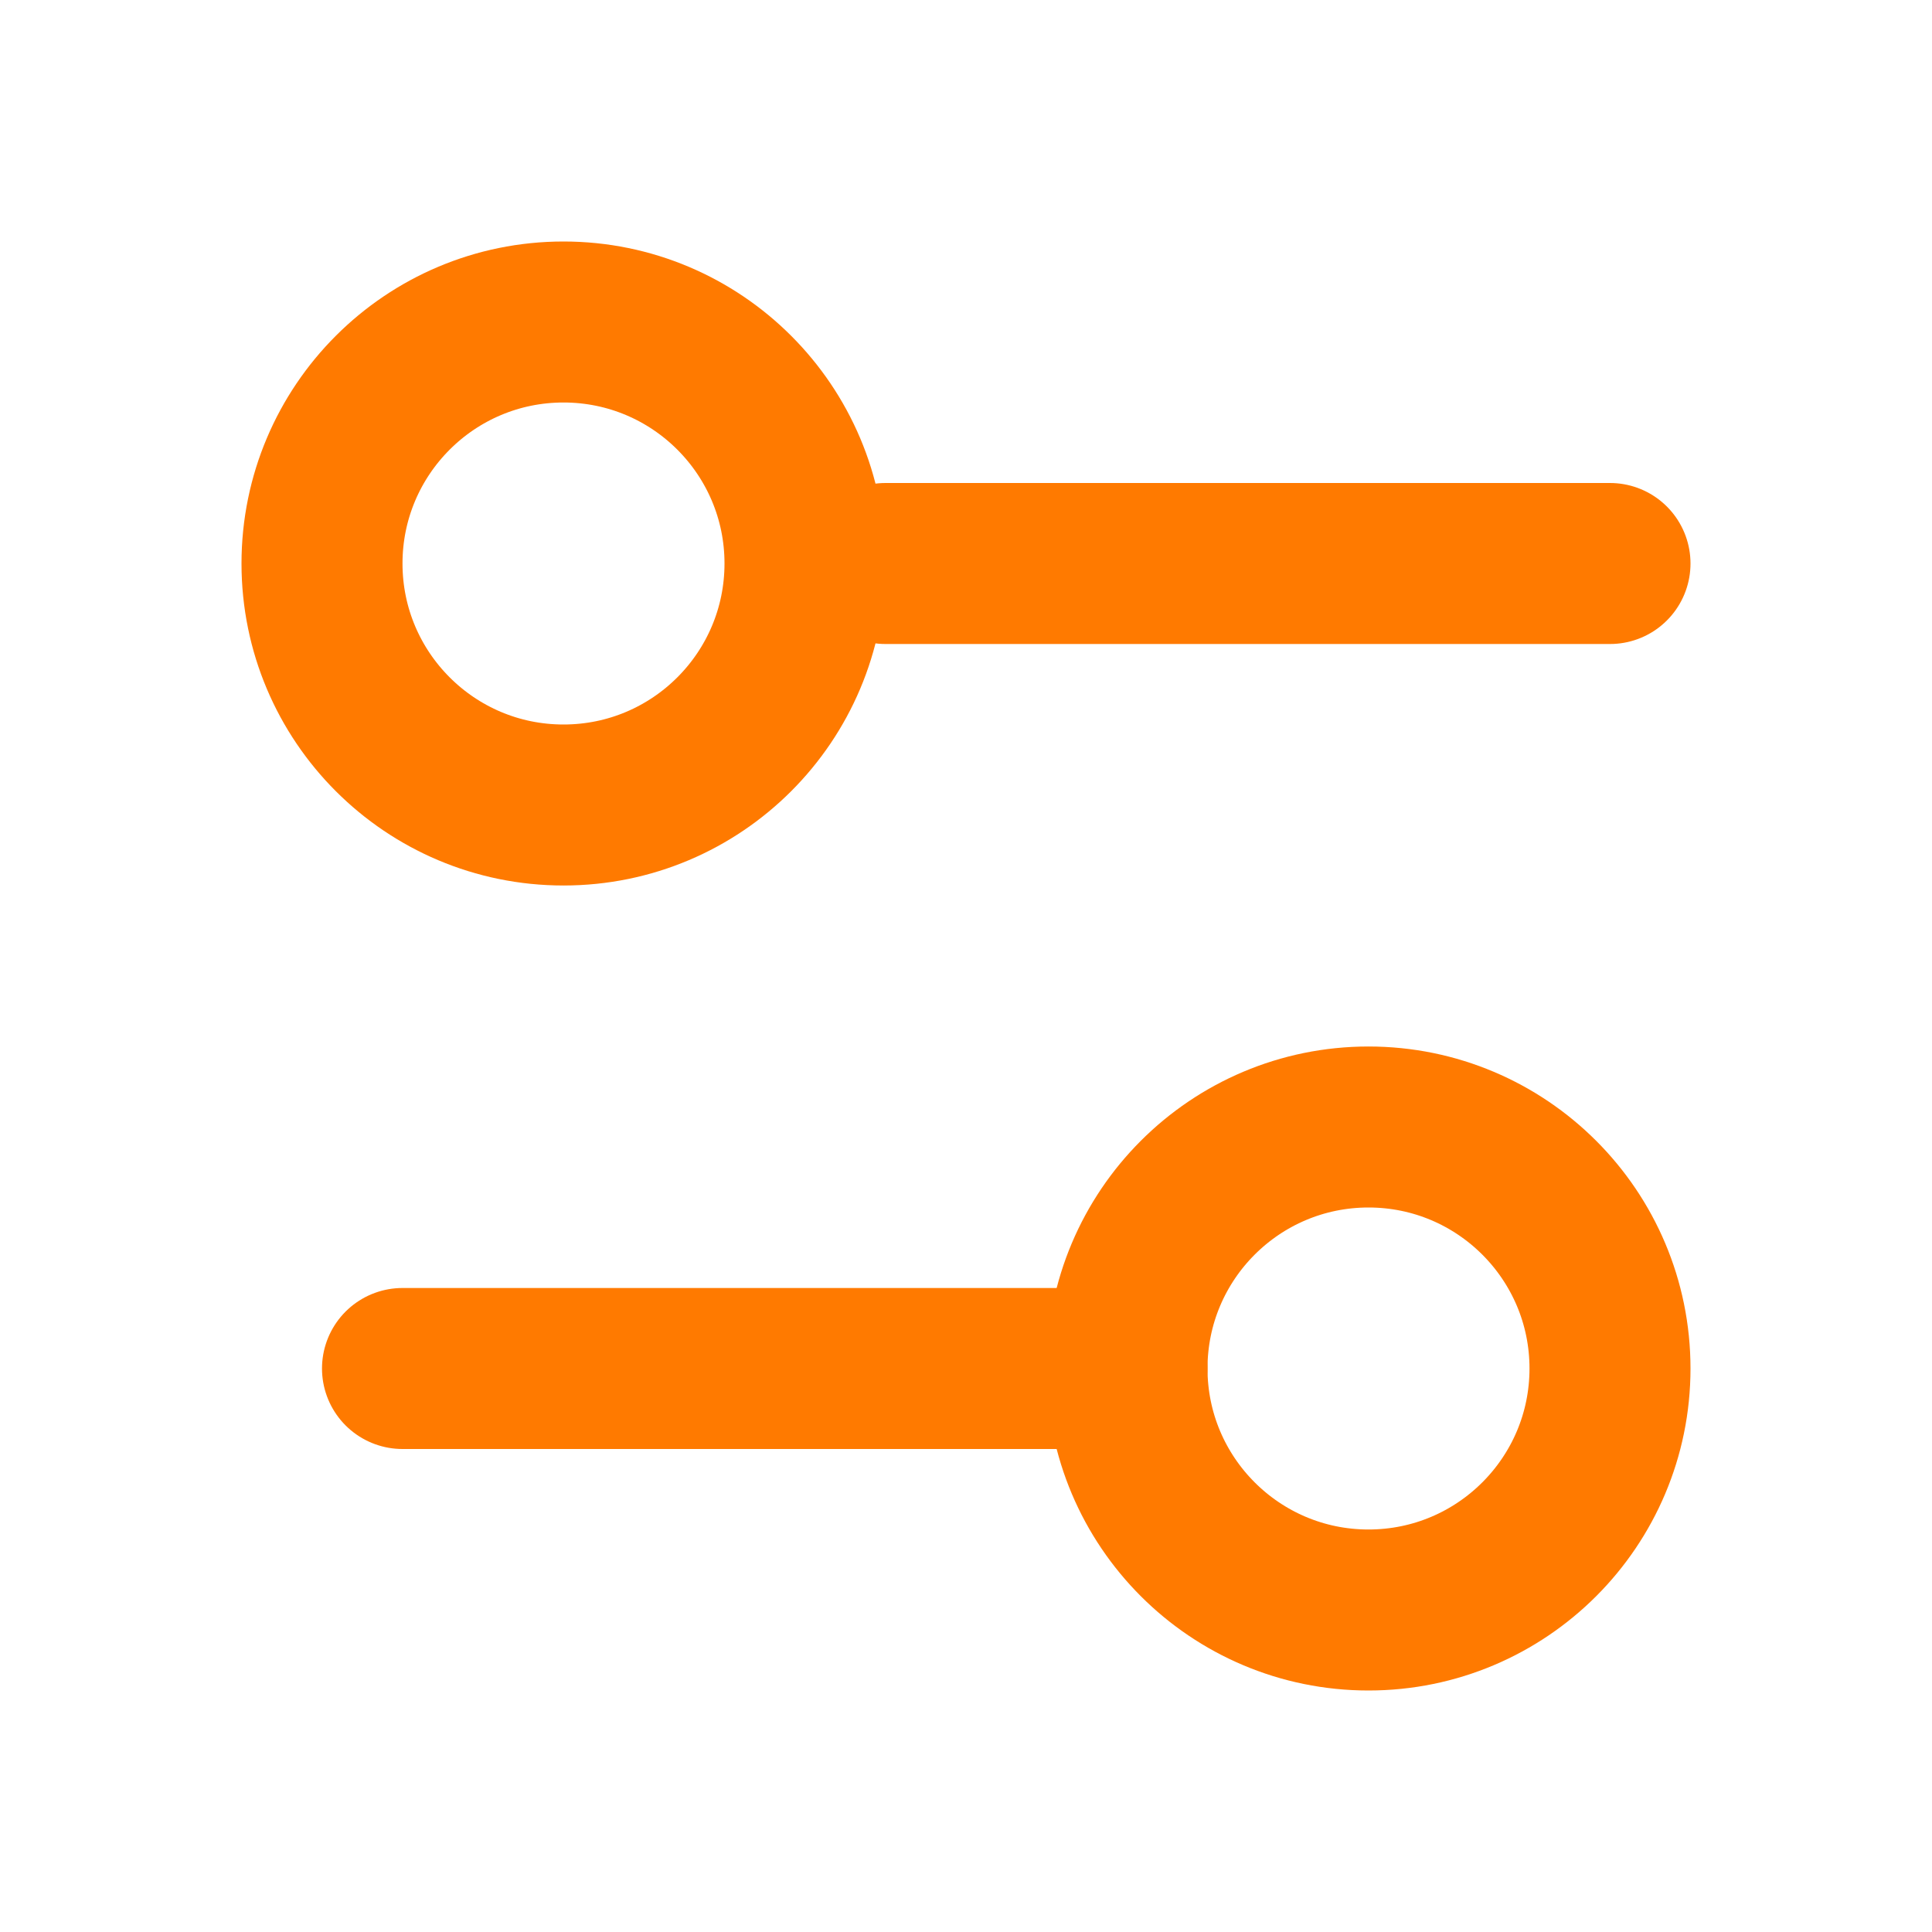
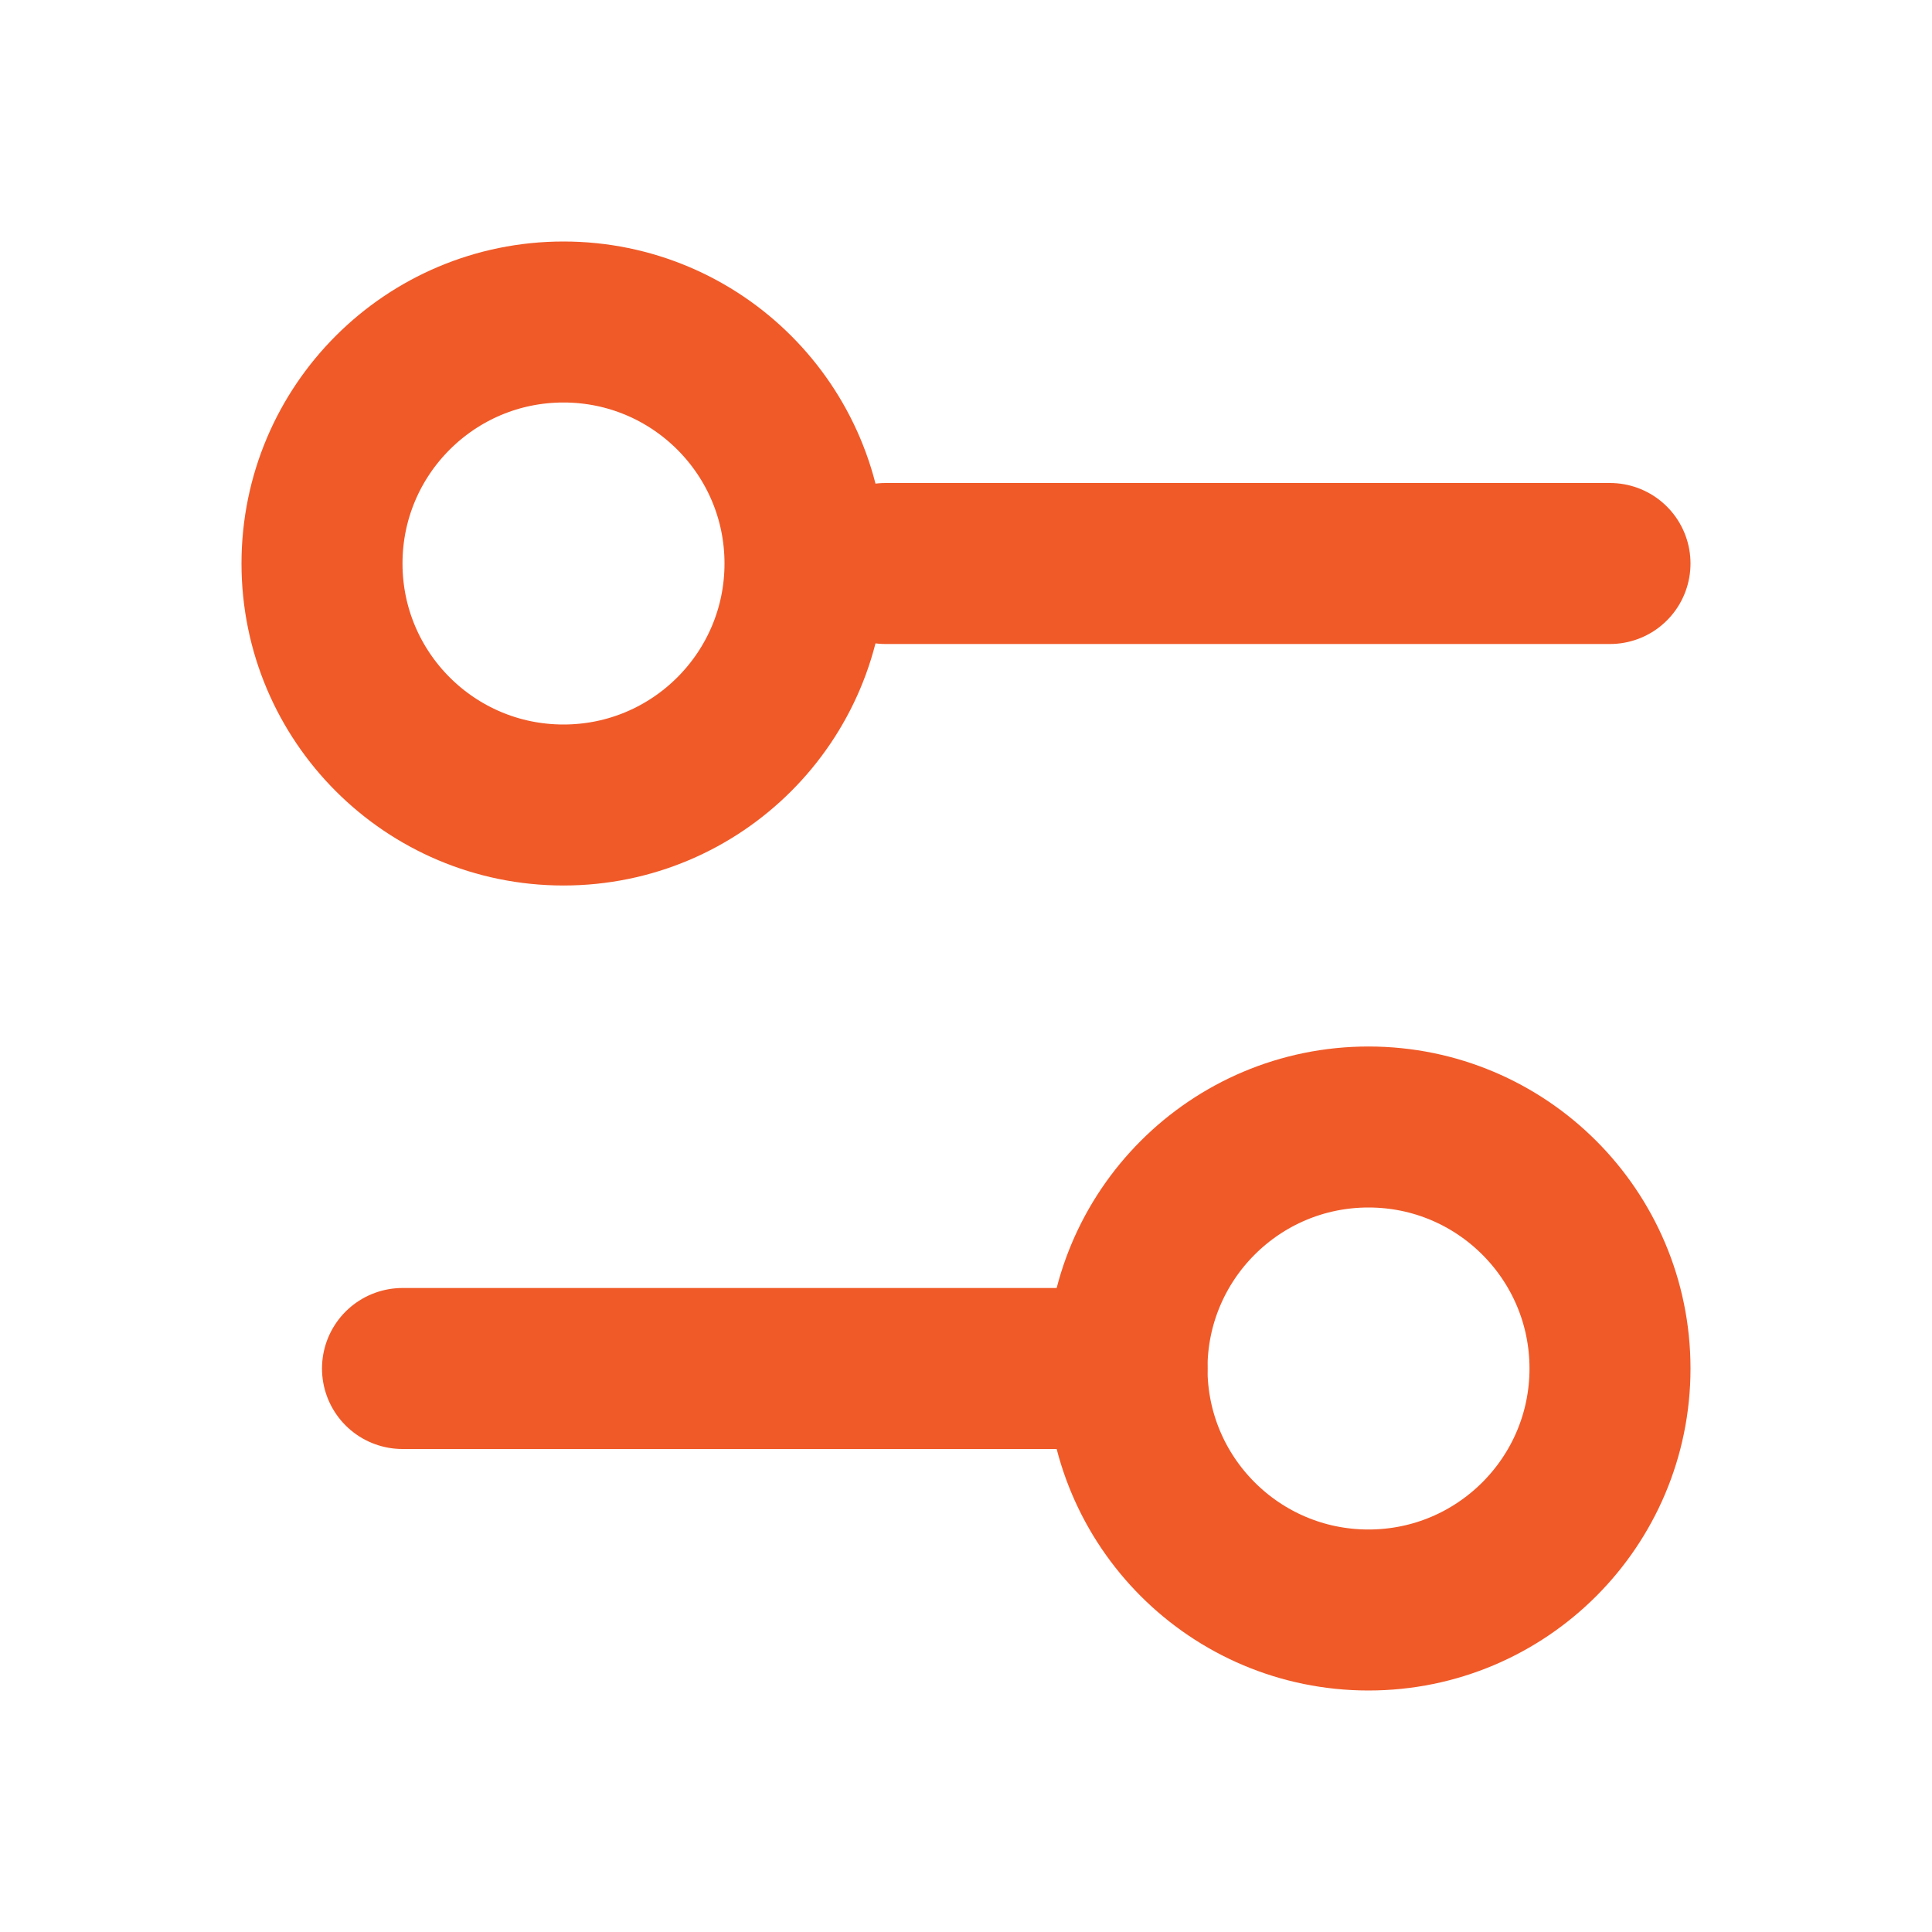
- <svg xmlns="http://www.w3.org/2000/svg" class="lucide lucide-settings-2" width="24" height="24" viewBox="0 0 24 24" fill="none" stroke="#FF7A00" stroke-width="2" stroke-linecap="round" stroke-linejoin="round">
+ <svg xmlns="http://www.w3.org/2000/svg" class="lucide lucide-settings-2" width="24" height="24" viewBox="0 0 24 24" fill="none" stroke="#F05A28" stroke-width="2" stroke-linecap="round" stroke-linejoin="round">
  <path d="M20 7h-9" />
  <path d="M14 17H5" />
  <circle cx="17" cy="17" r="3" />
  <circle cx="7" cy="7" r="3" />
</svg>
